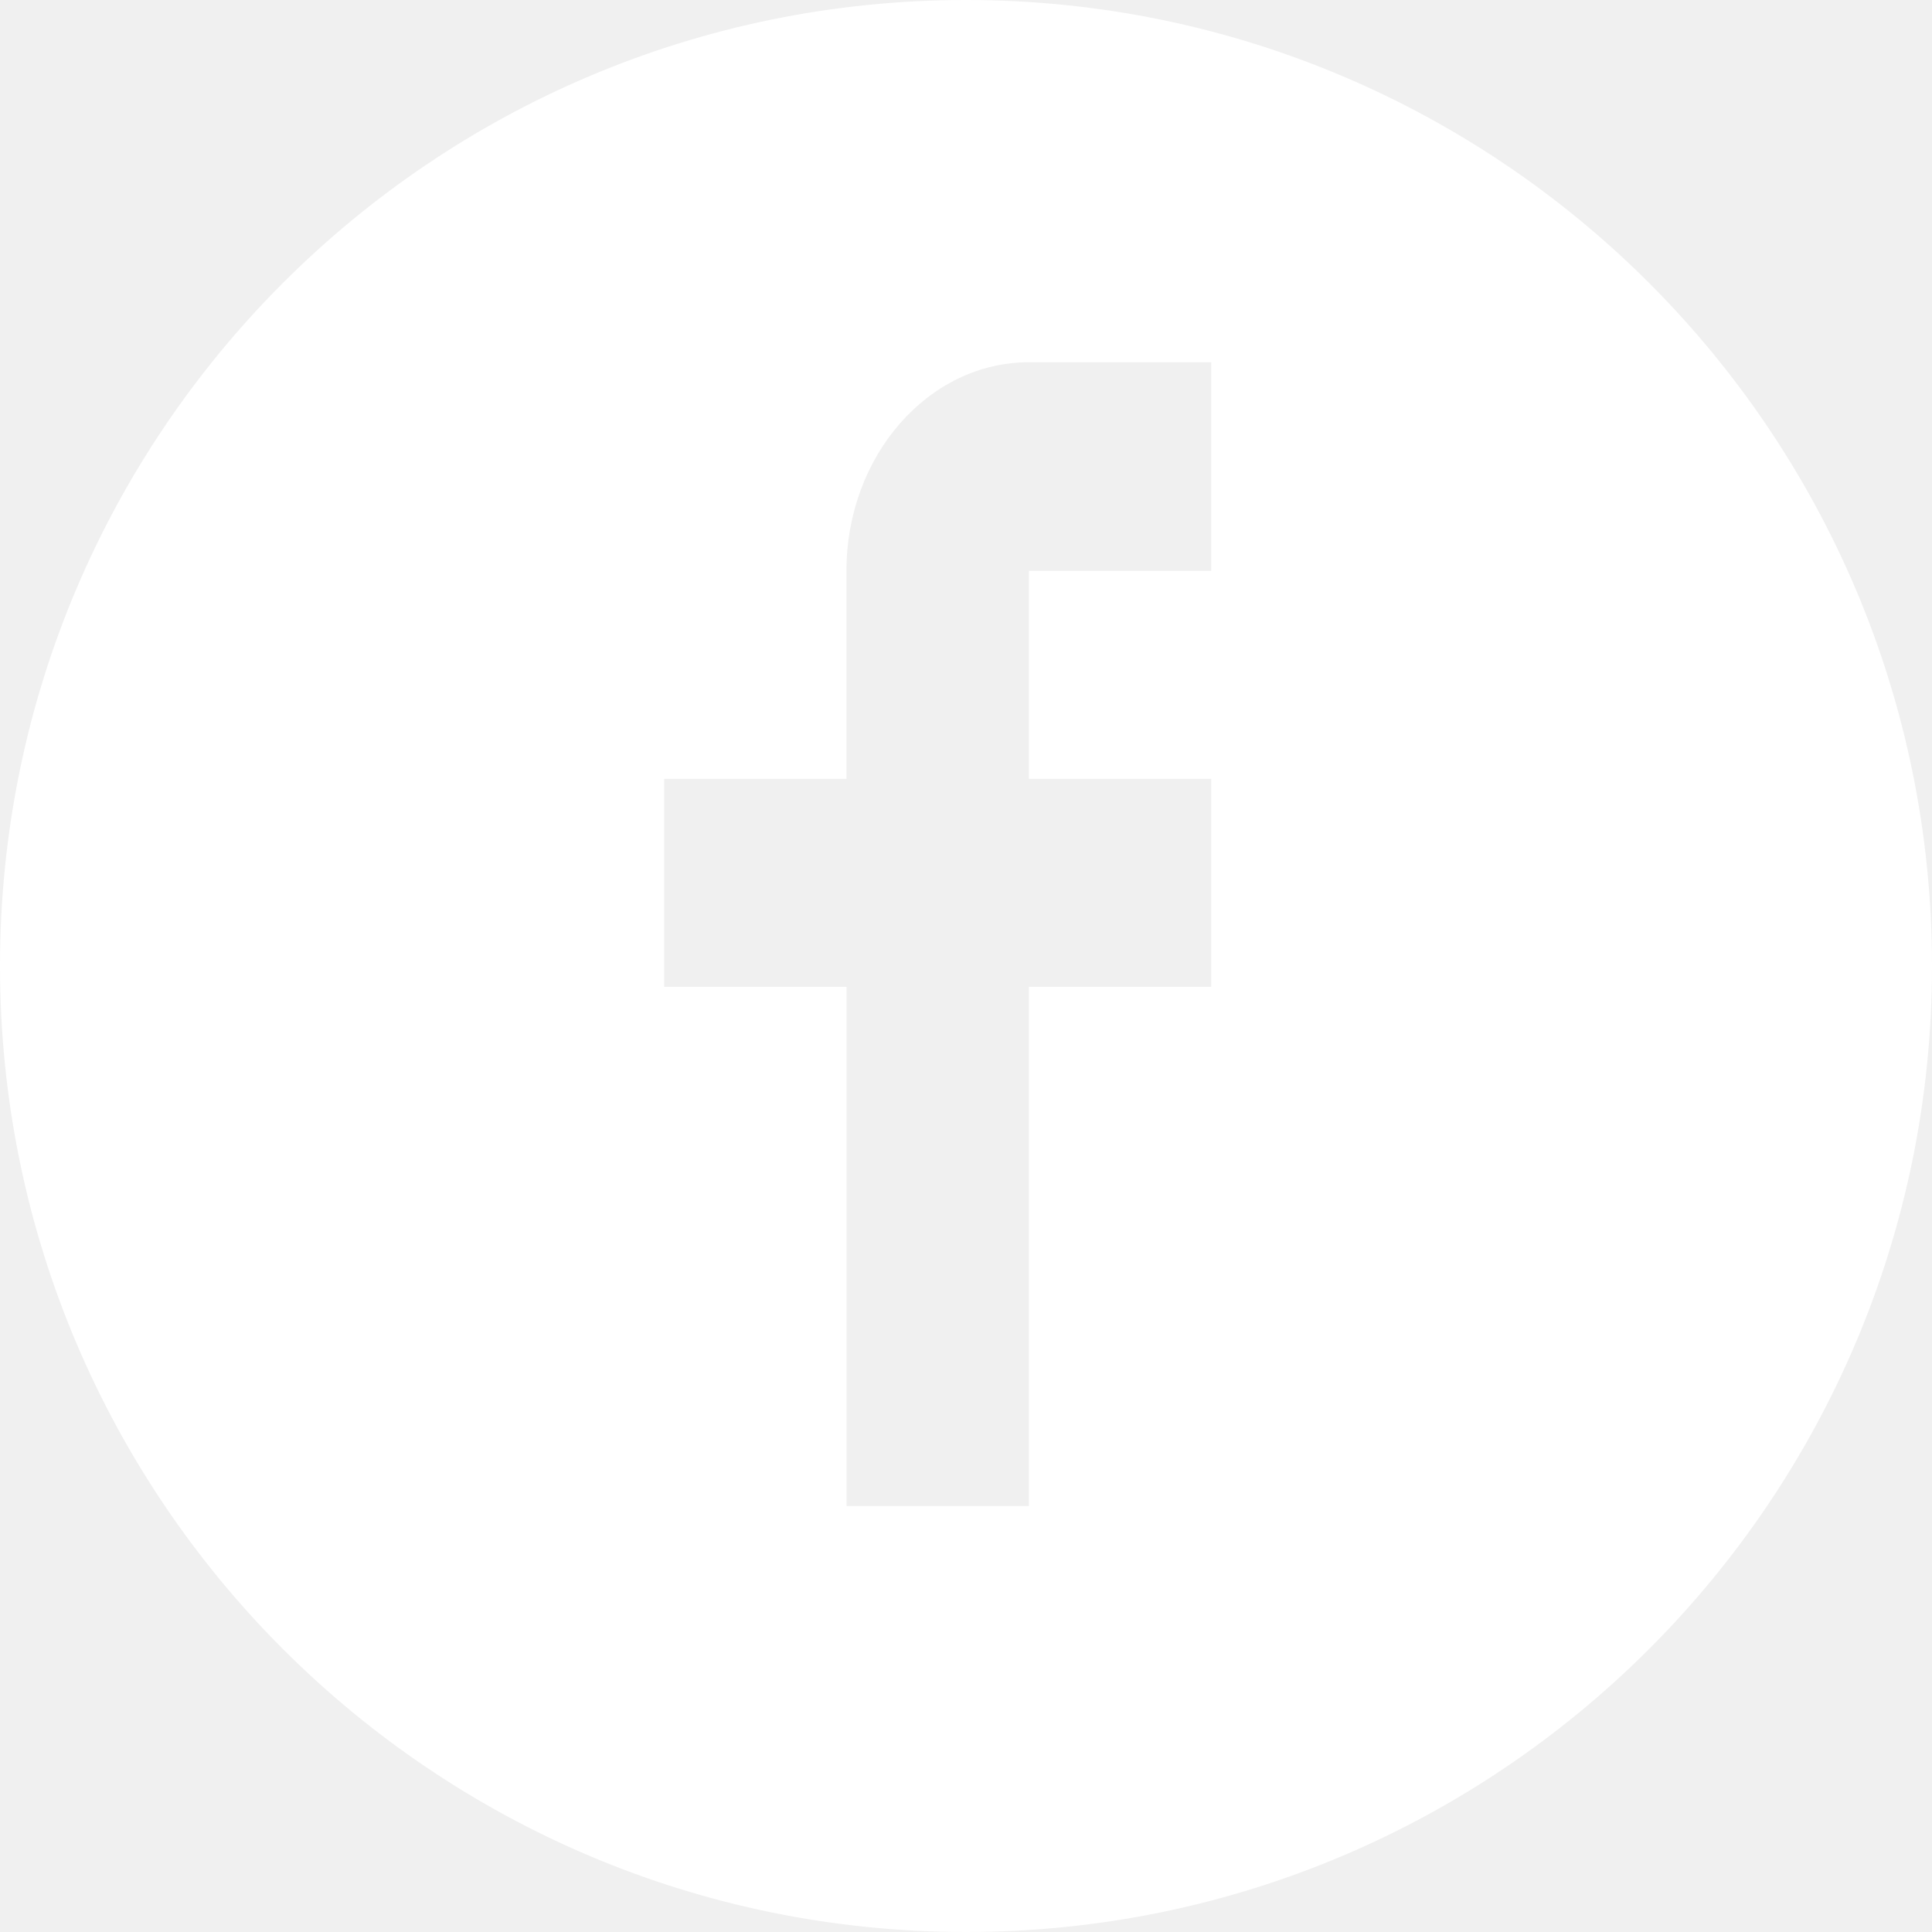
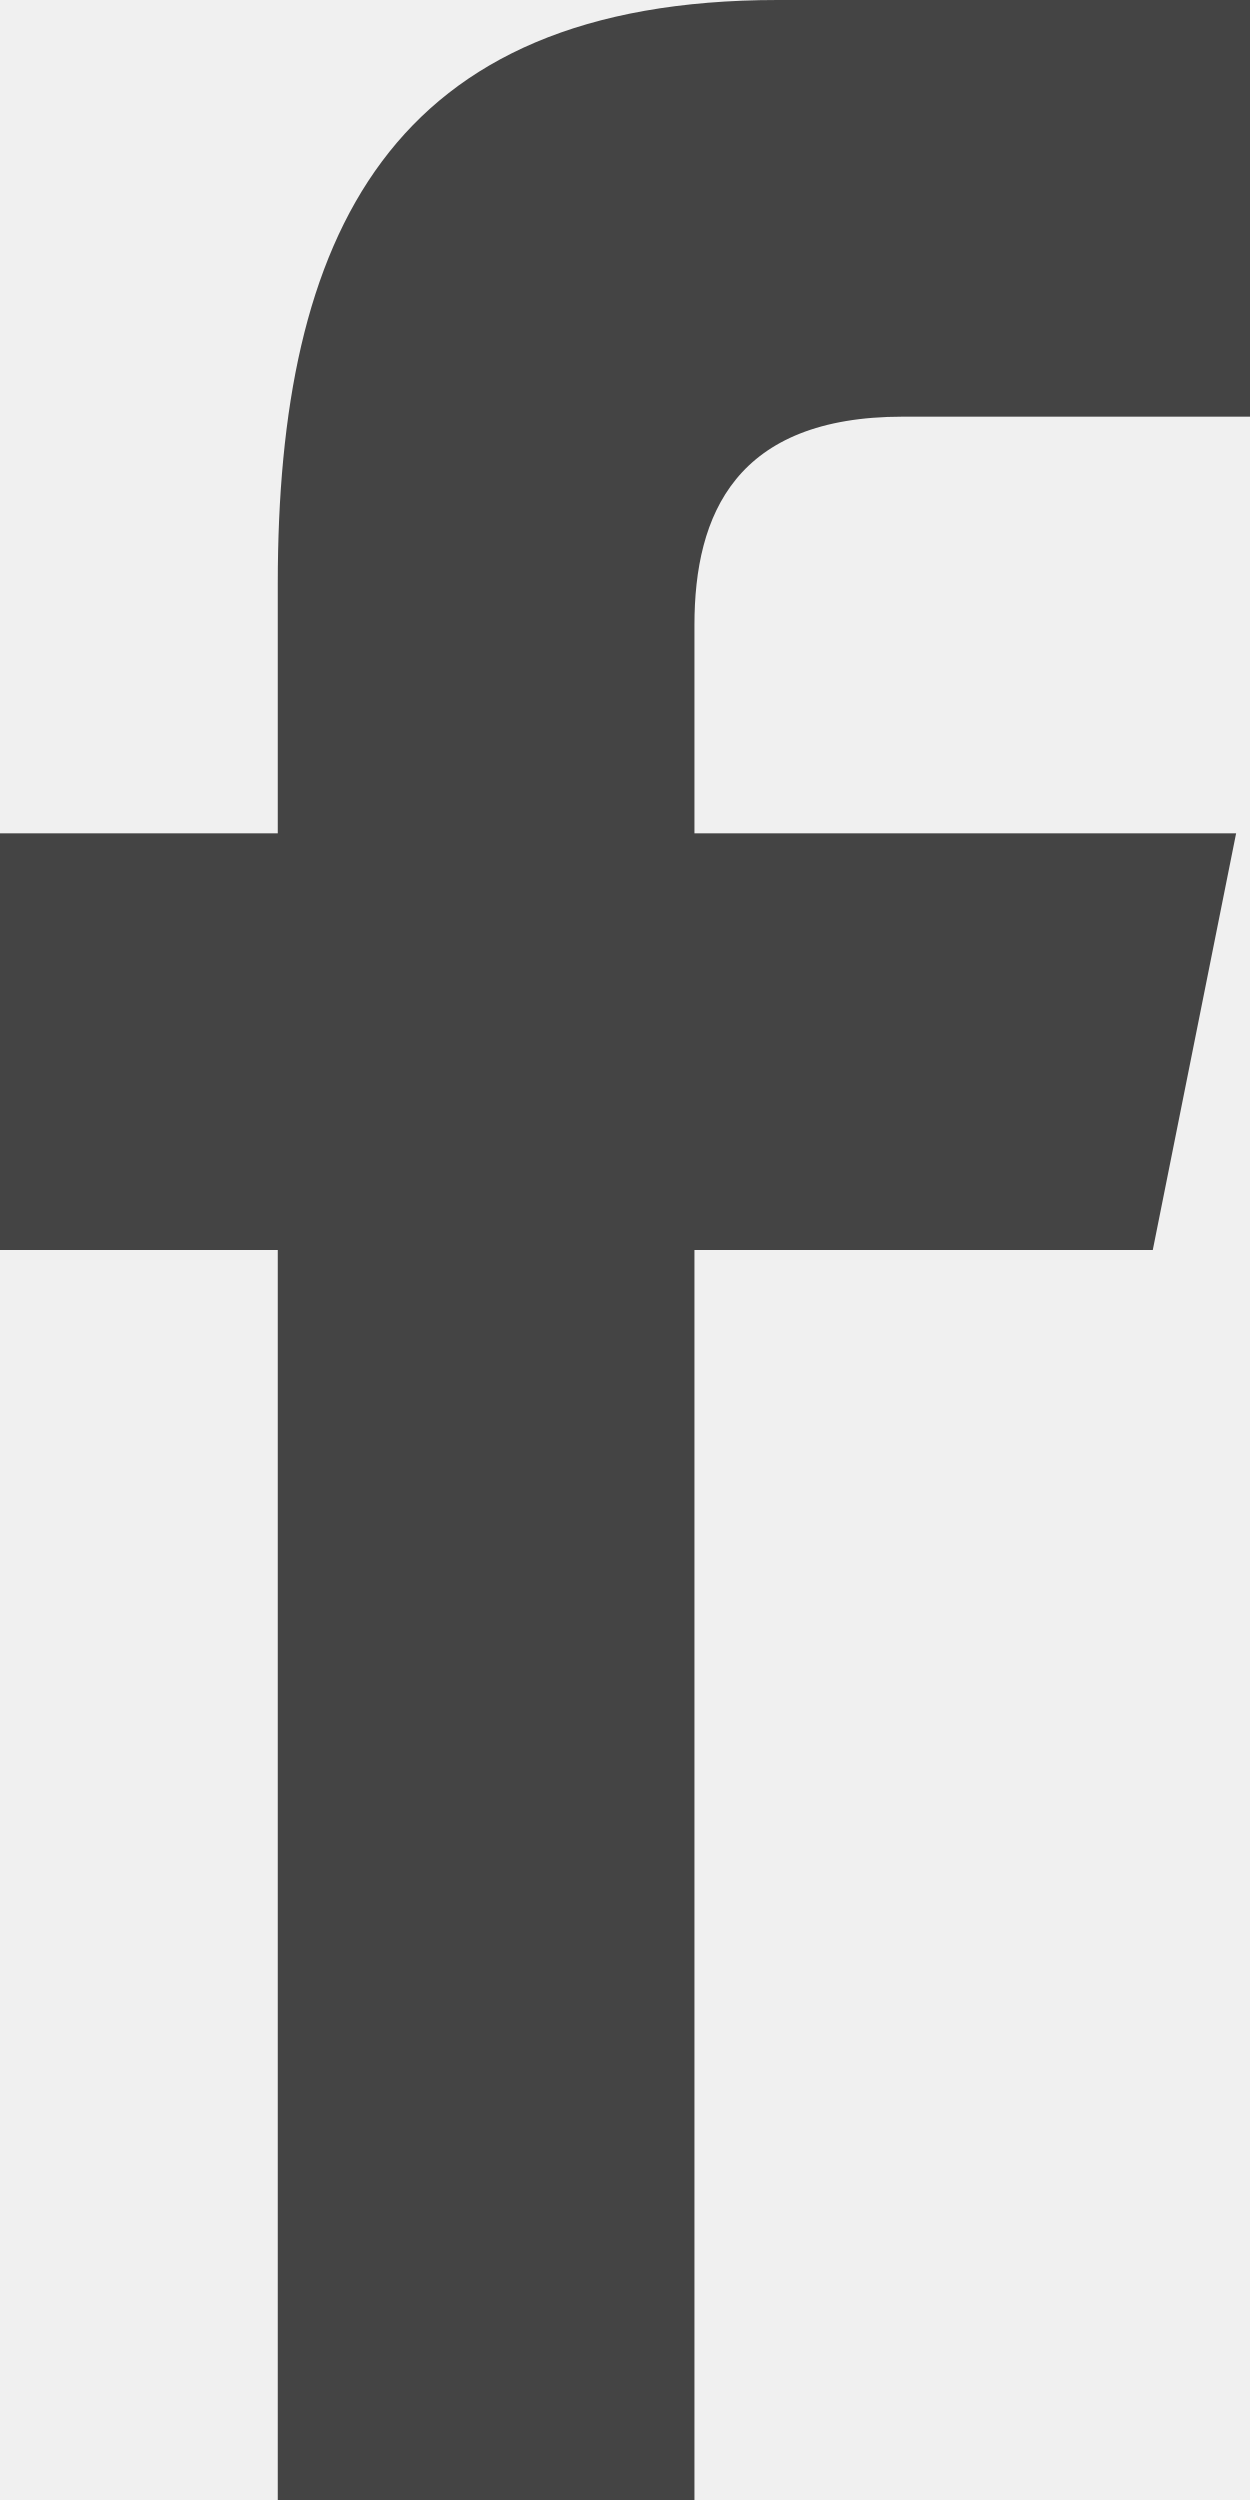
- <svg xmlns="http://www.w3.org/2000/svg" width="32" height="32">
-   <path fill="#fff" d="M16 0C7.164 0 0 7.163 0 16s7.164 16 16 16 16-7.164 16-16S24.837 0 16 0zm4.062 9.455h-3.02V12.9h3.02v3.445h-3.02v8.6h-3.02v-8.6H11V12.9h3.02V9.455C14.02 7.553 15.374 6 17.042 6h3.02v3.445z" />
+ <svg xmlns="http://www.w3.org/2000/svg" width="9" height="18" viewBox="0 0 9 18" fill="none">
+   <path d="M6.5 3H9V0H5.6C2.8 0 2 1.7 2 4.2V6H0V9H2V18H5V9H8.3L8.9 6H5V4.5C5 3.7 5.3 3 6.5 3Z" fill="#444444" />
</svg>
